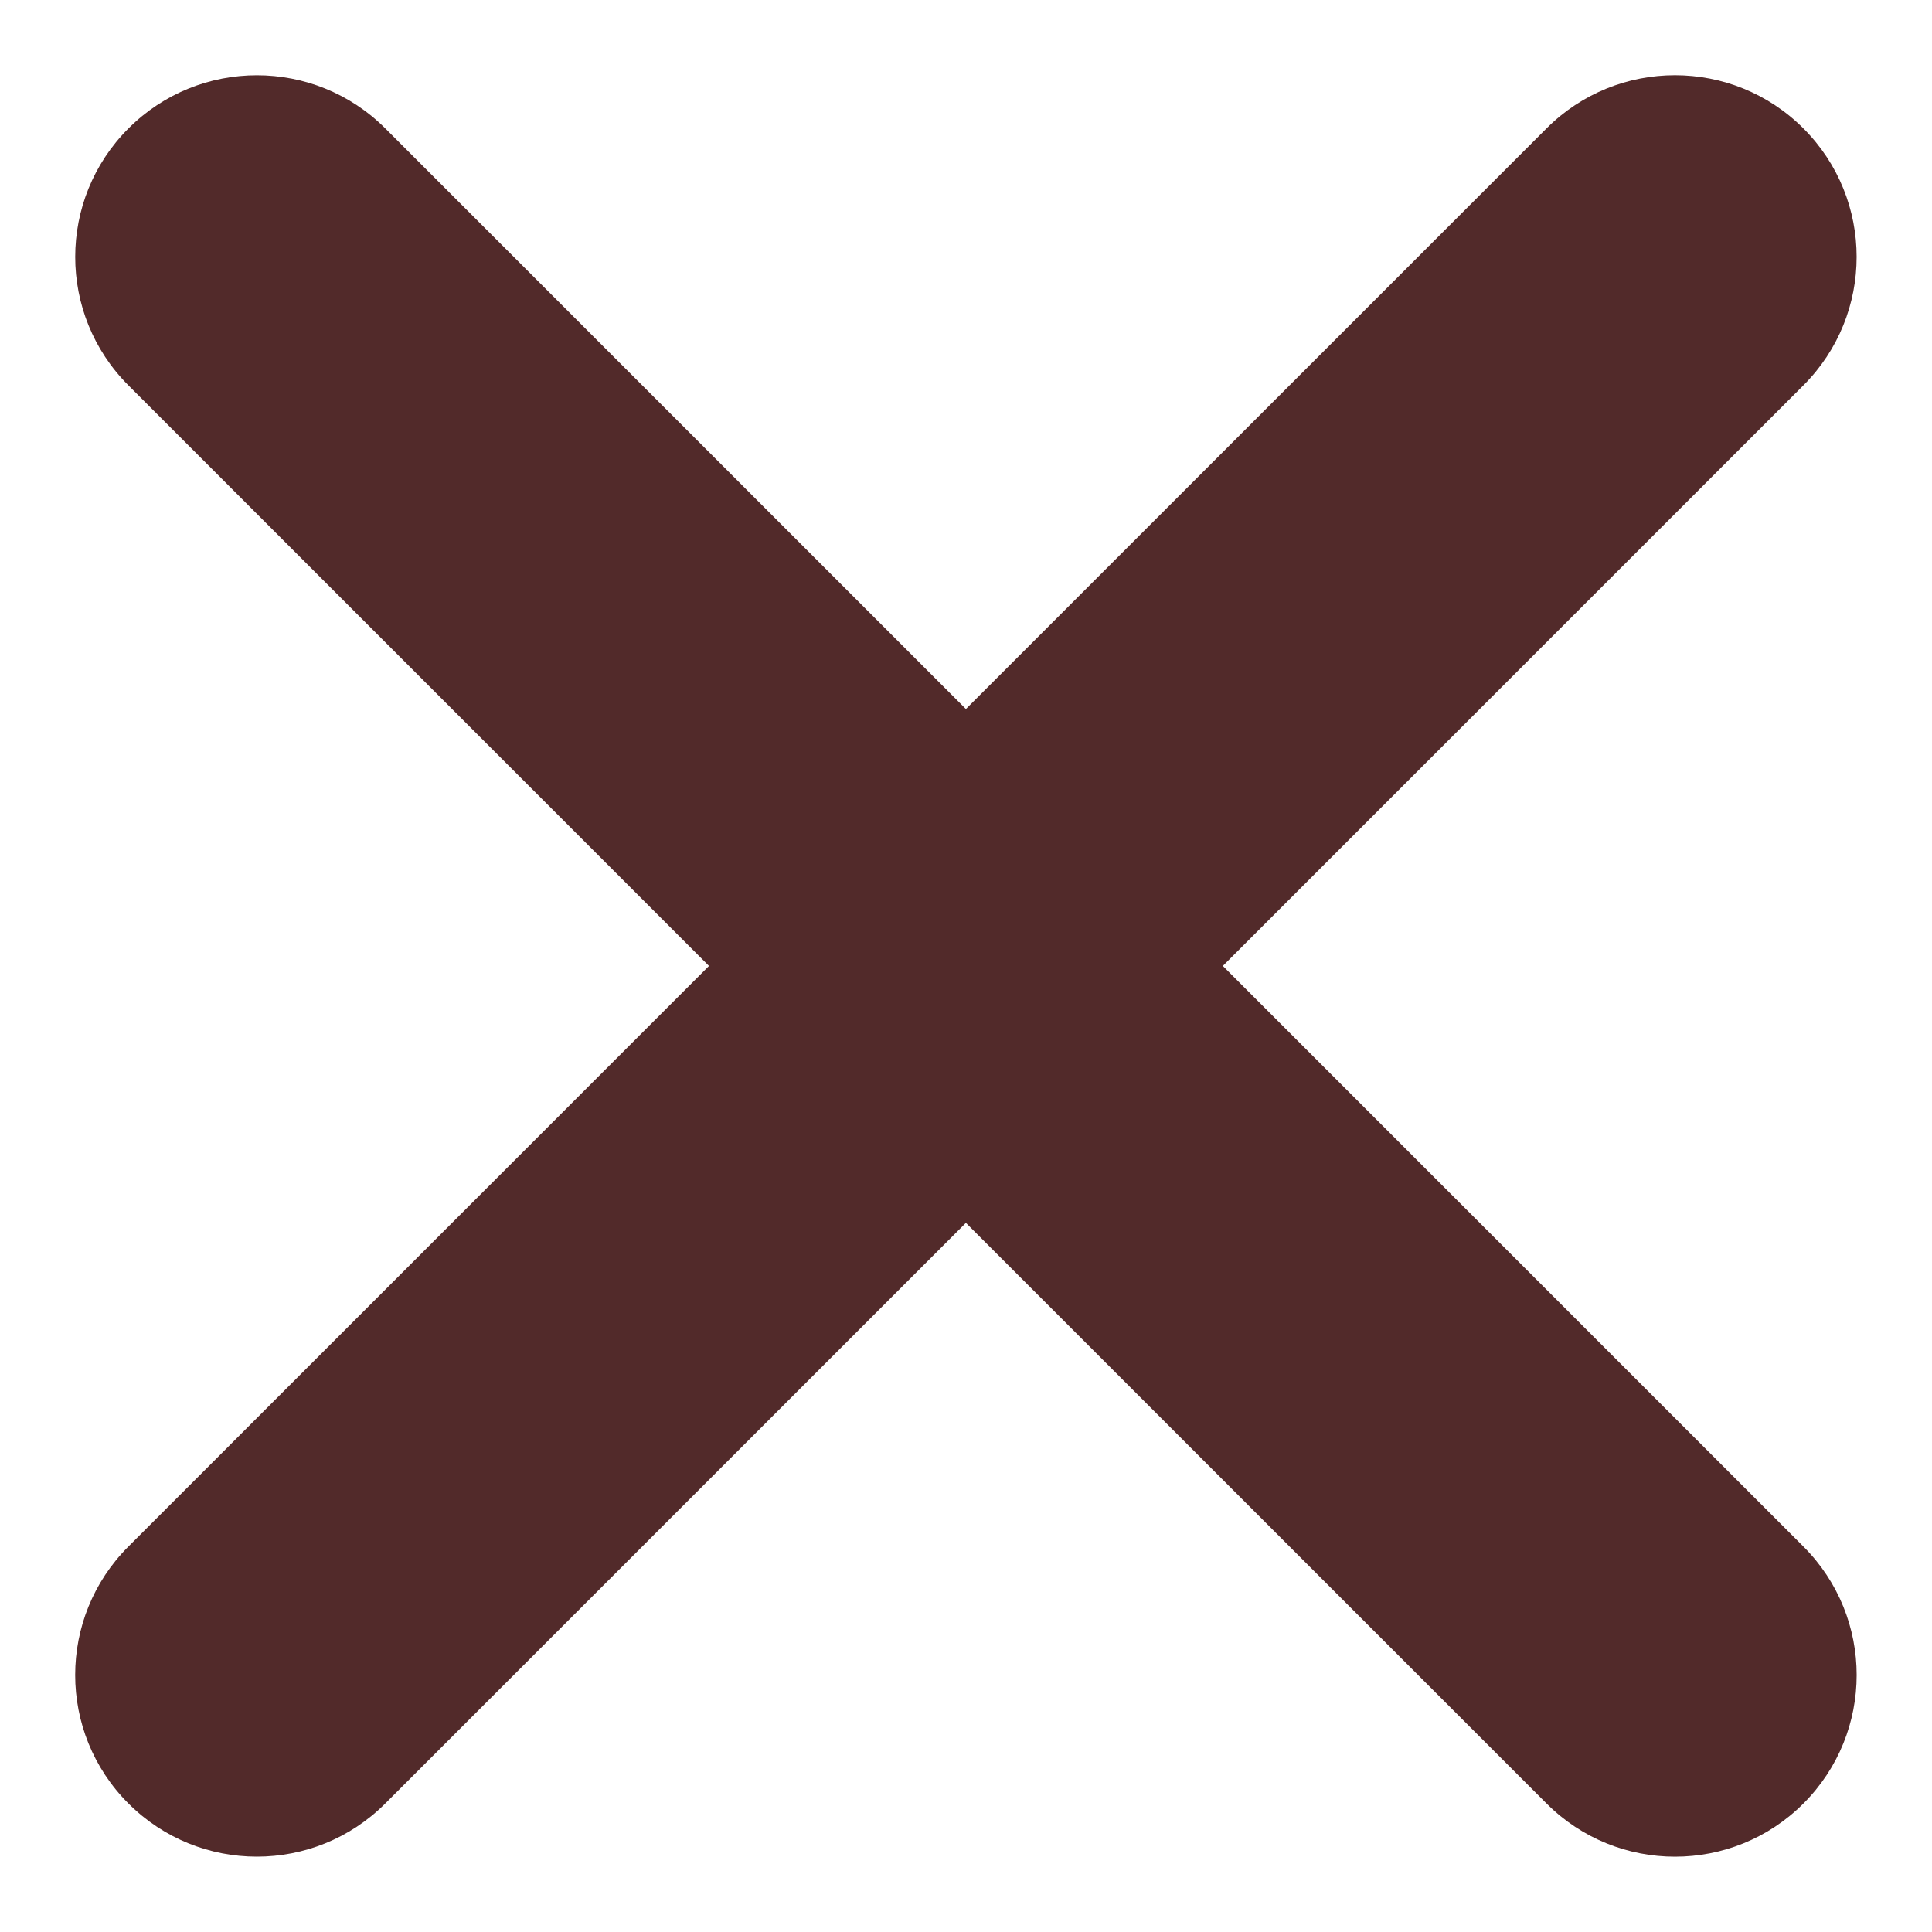
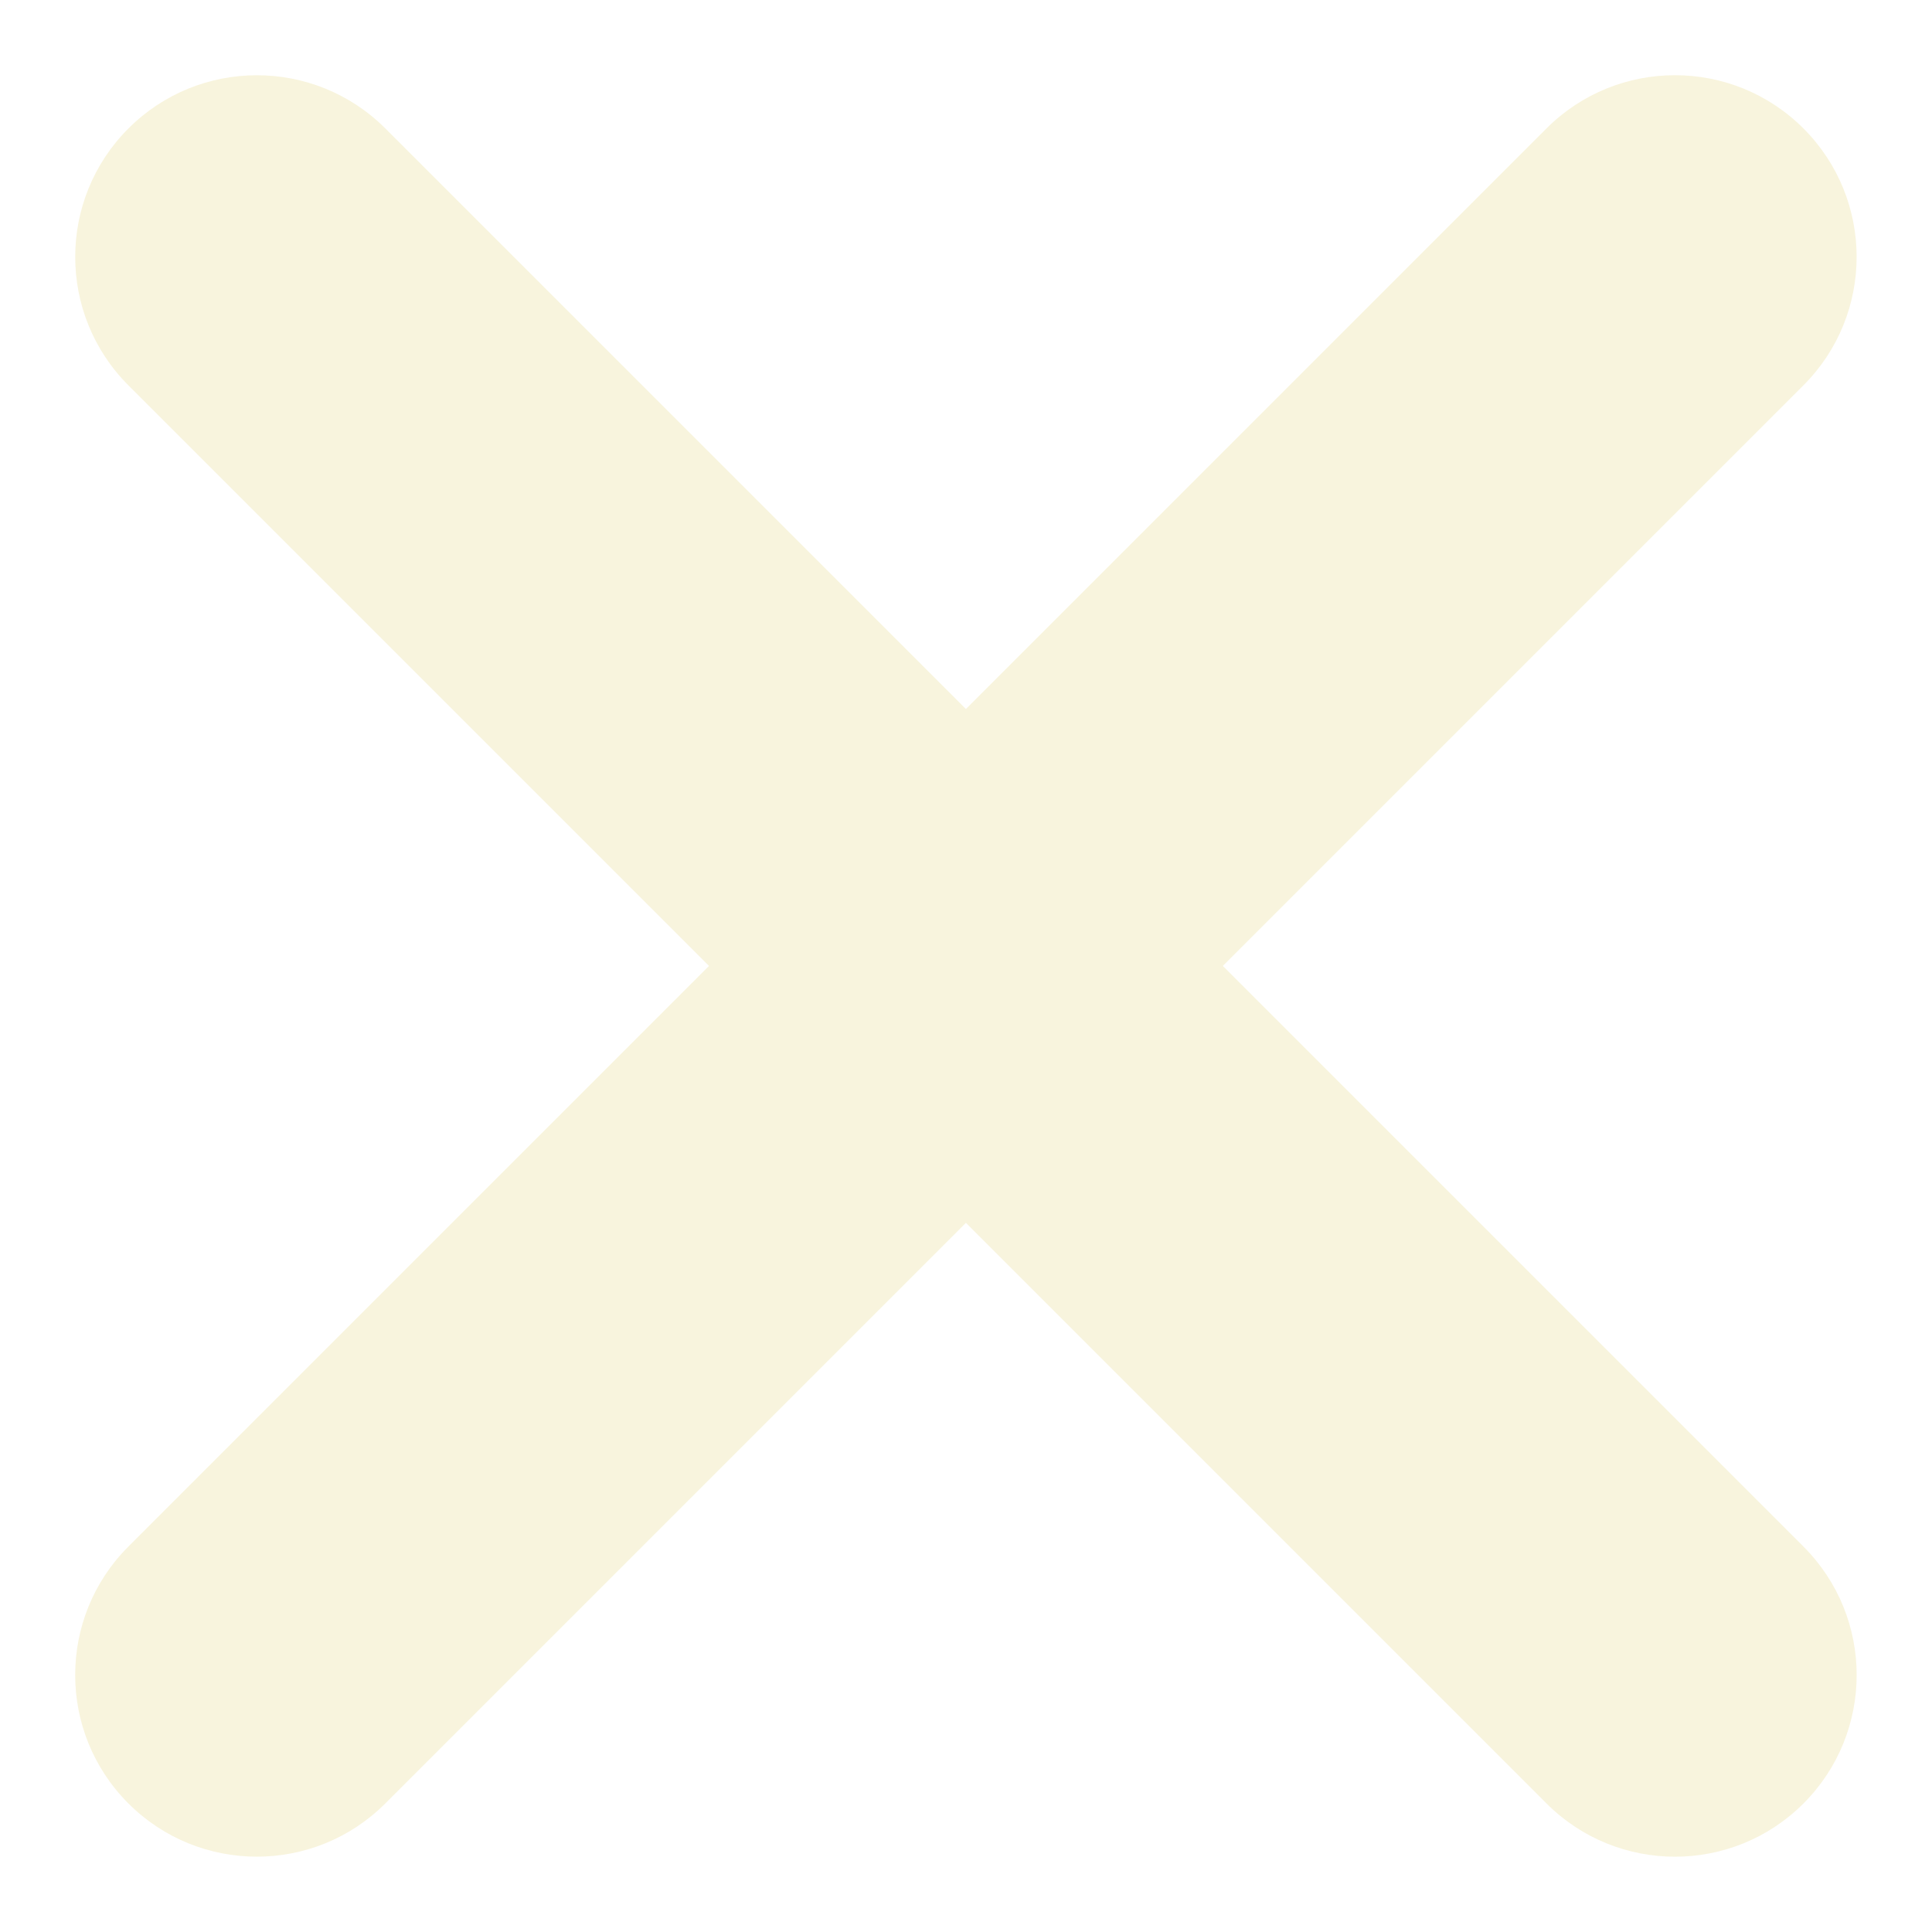
<svg xmlns="http://www.w3.org/2000/svg" width="15.952" height="15.952" viewBox="0 0 15.952 15.952">
-   <g id="Group_21" data-name="Group 21" transform="translate(-348.245 -41.524)">
-     <rect id="Rectangle_22" data-name="Rectangle 22" width="19.559" height="3" rx="1.5" transform="translate(350.366 41.524) rotate(45)" fill="#522a2a" />
-     <rect id="Rectangle_23" data-name="Rectangle 23" width="19.559" height="3" rx="1.5" transform="translate(364.196 43.645) rotate(135)" fill="#522a2a" />
+   <g id="Group_22" data-name="Group 22" transform="translate(-348.245 -41.524)">
+     <rect id="Rectangle_22" data-name="Rectangle 22" width="19.559" height="3" rx="1.5" transform="translate(350.366 41.524) rotate(45)" fill="#f8f4dd" />
+     <rect id="Rectangle_23" data-name="Rectangle 23" width="19.559" height="3" rx="1.5" transform="translate(364.196 43.645) rotate(135)" fill="#f8f4dd" />
  </g>
</svg>
